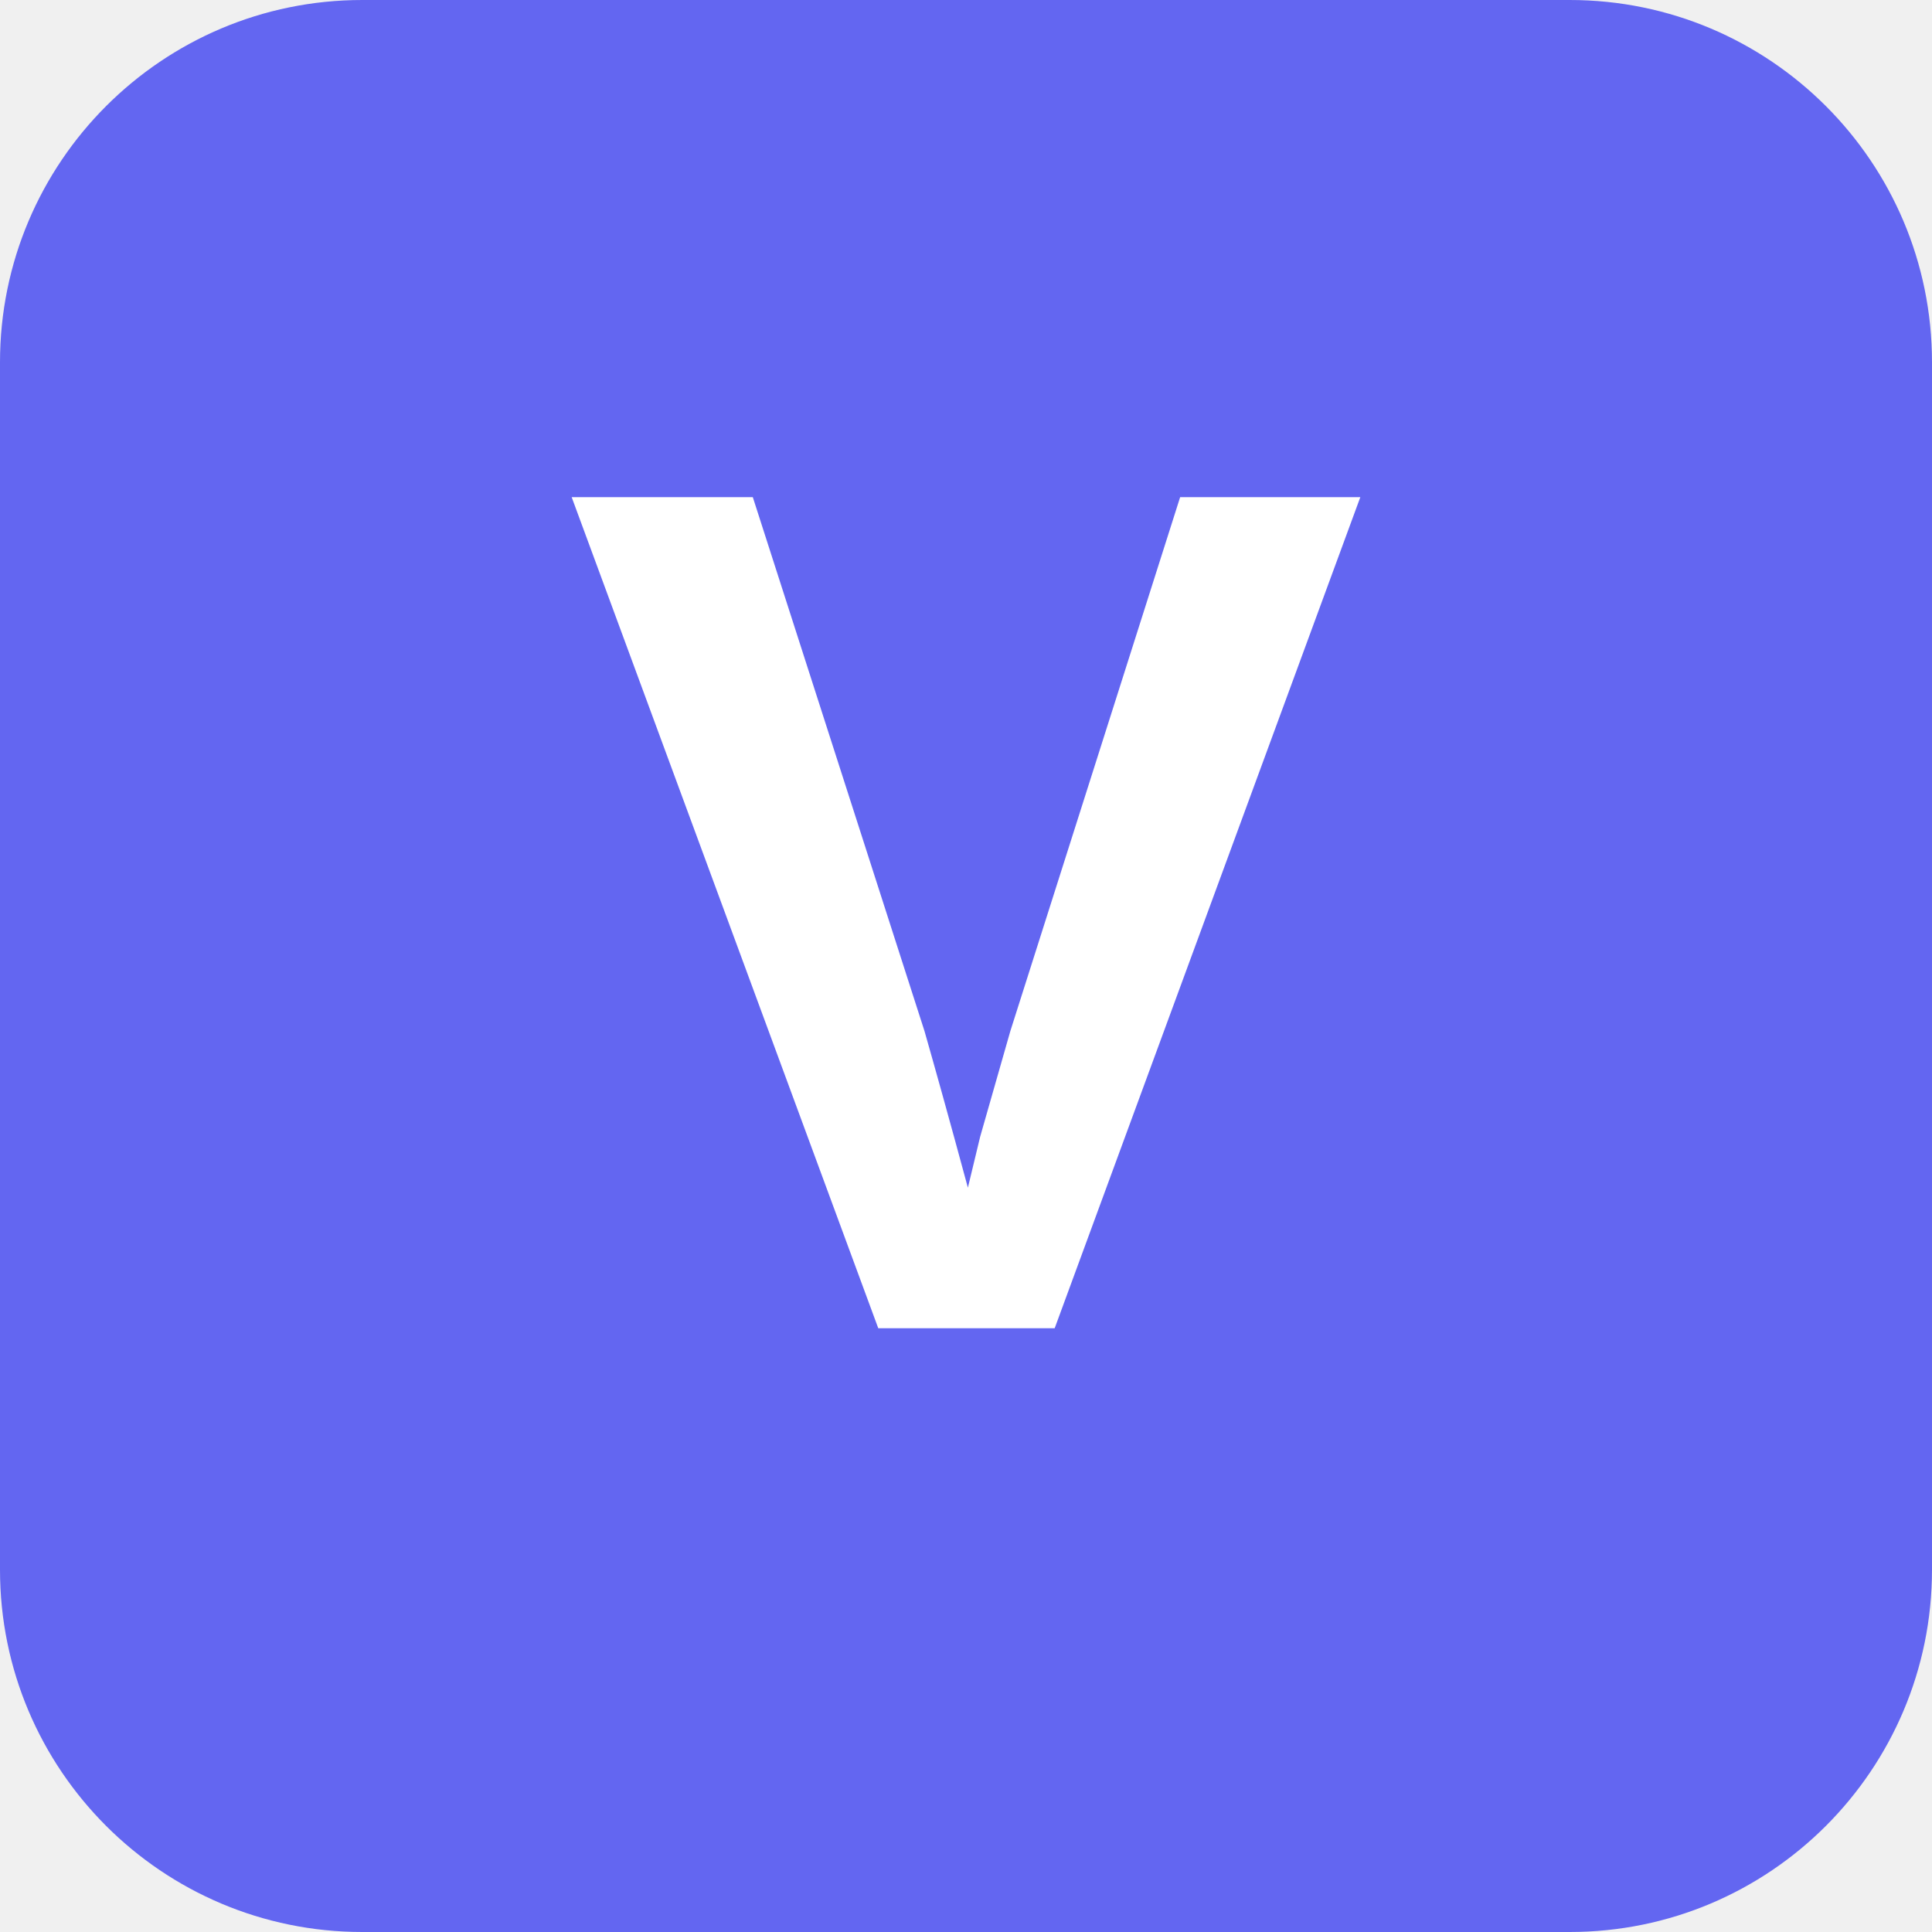
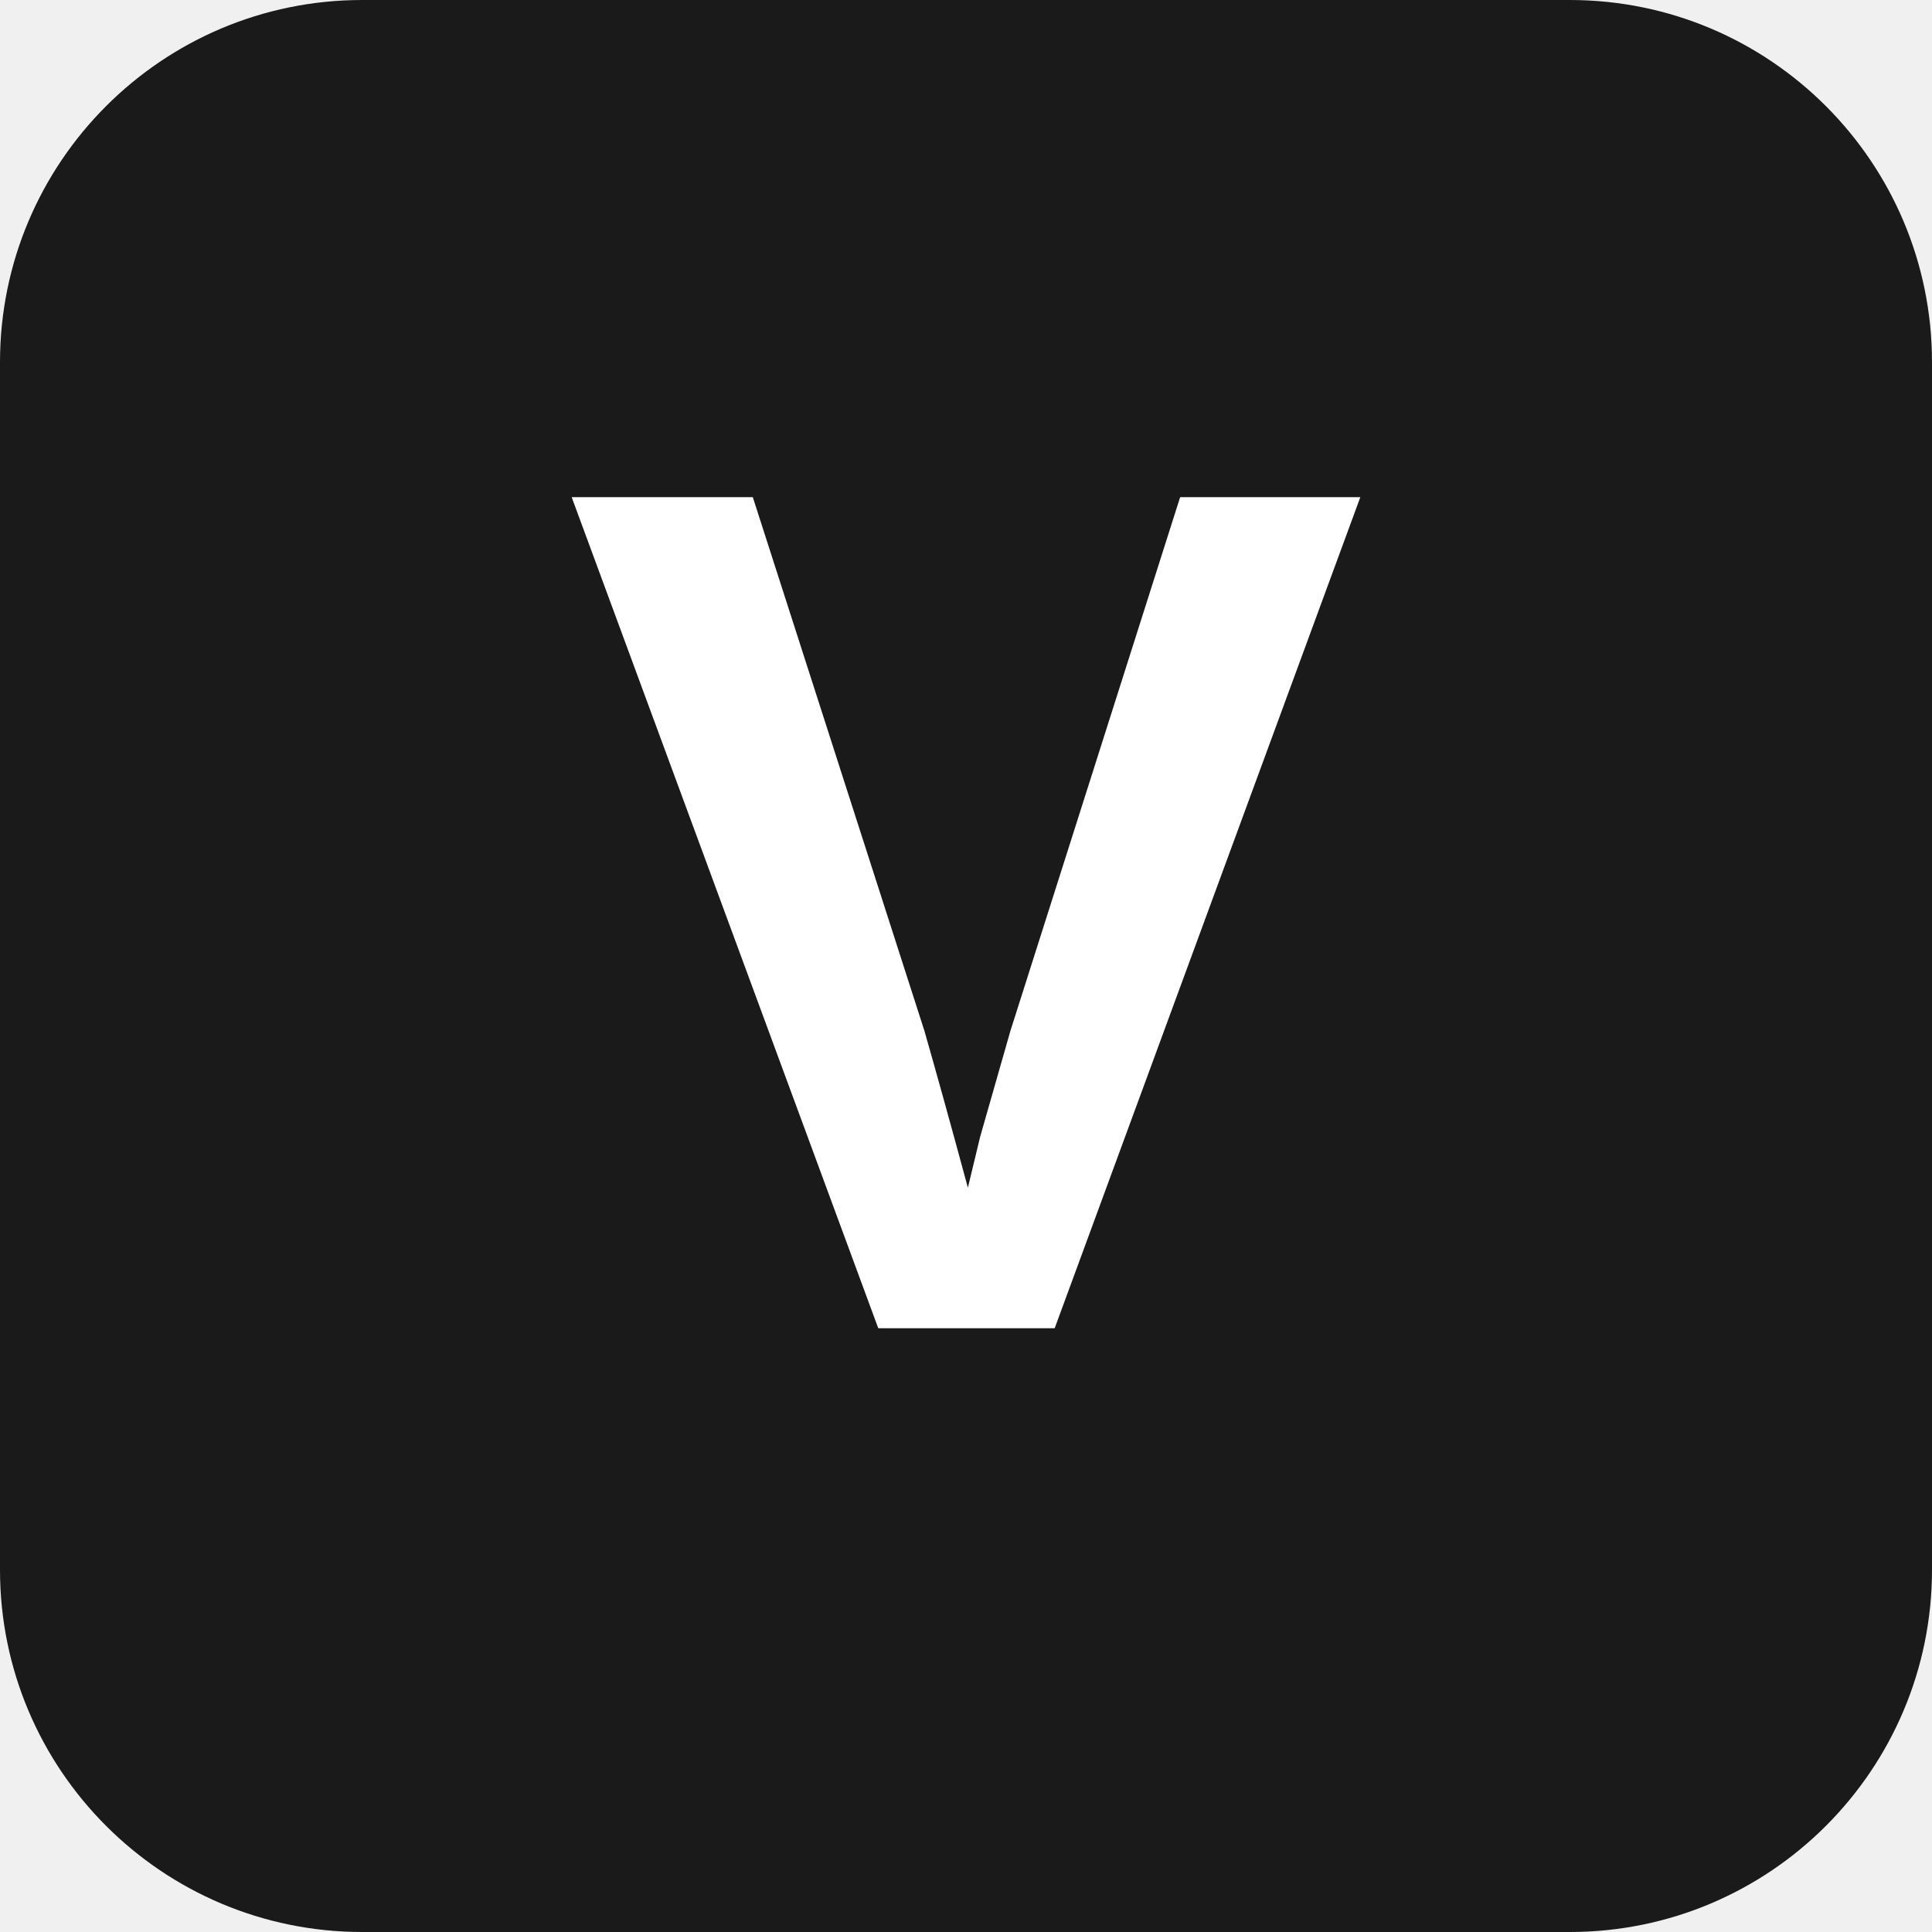
<svg xmlns="http://www.w3.org/2000/svg" width="32" height="32">
-   <rect width="100%" height="100%" rx="6" fill="#6366f1" />
+   <rect width="100%" height="100%" rx="6" fill="#1a1a1a" />
  <text x="16" y="22" text-anchor="middle" font-family="Arial, sans-serif" font-size="20" font-weight="bold" fill="white">V</text>
</svg>
